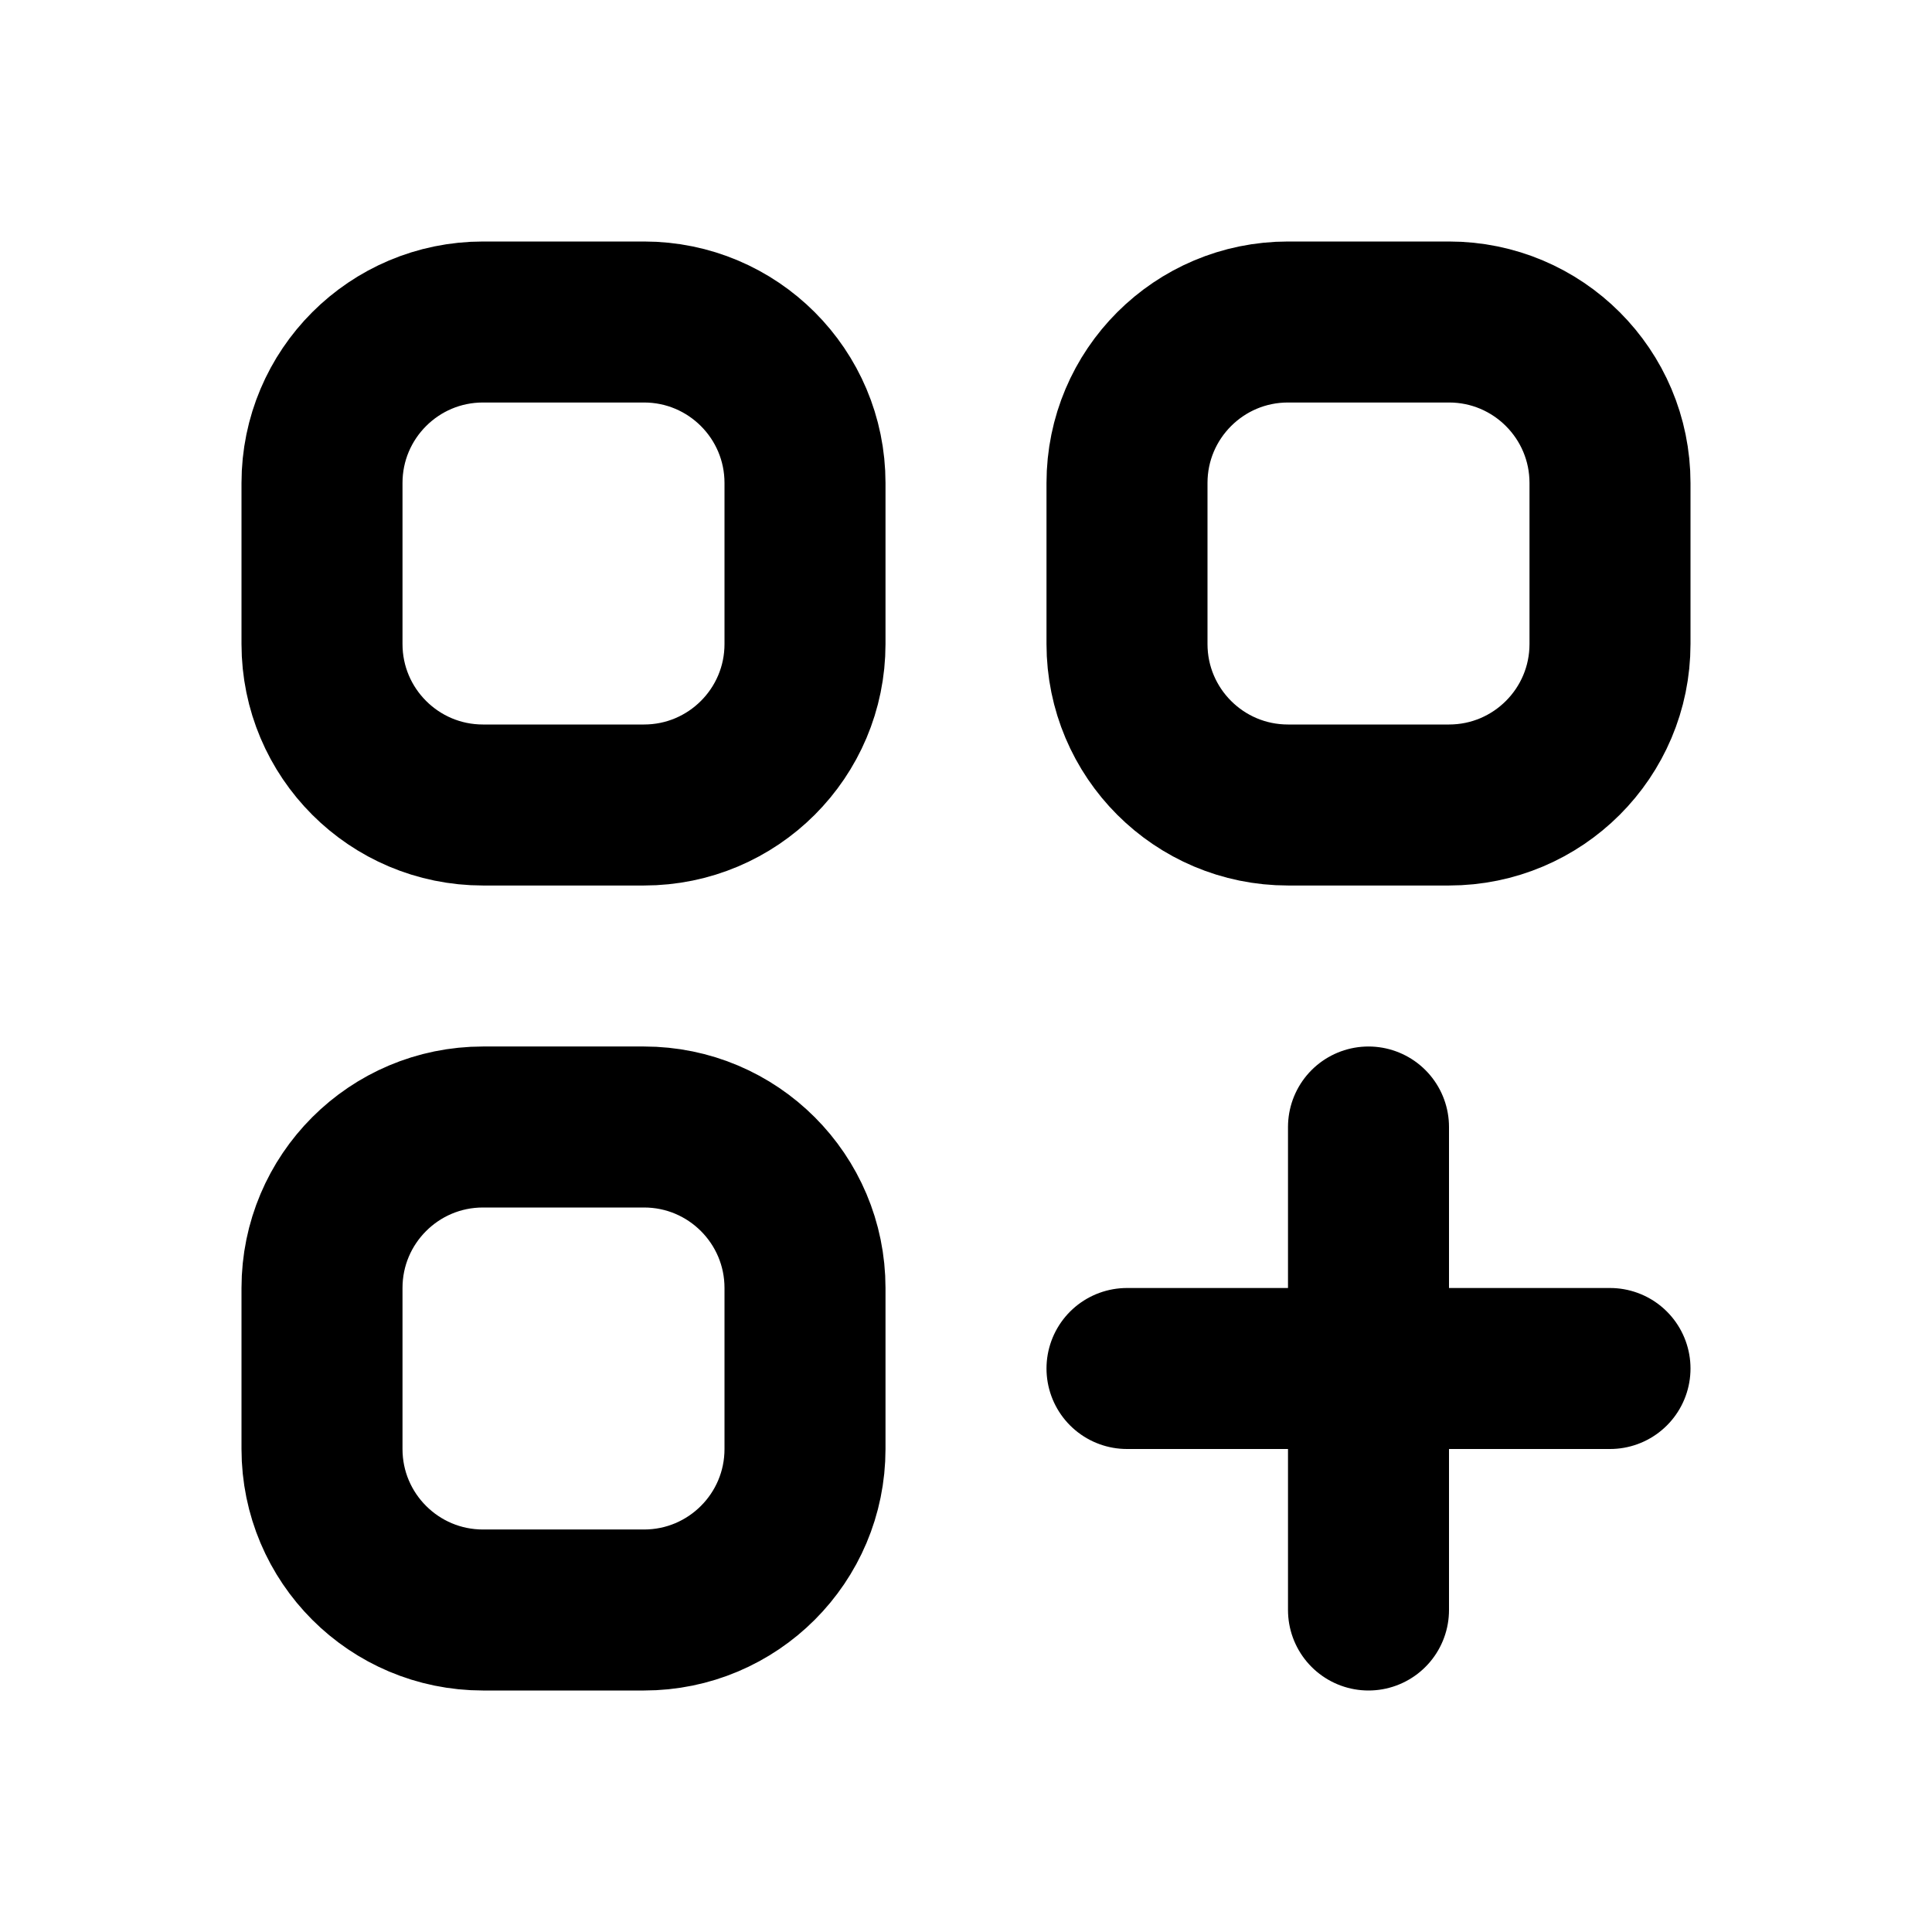
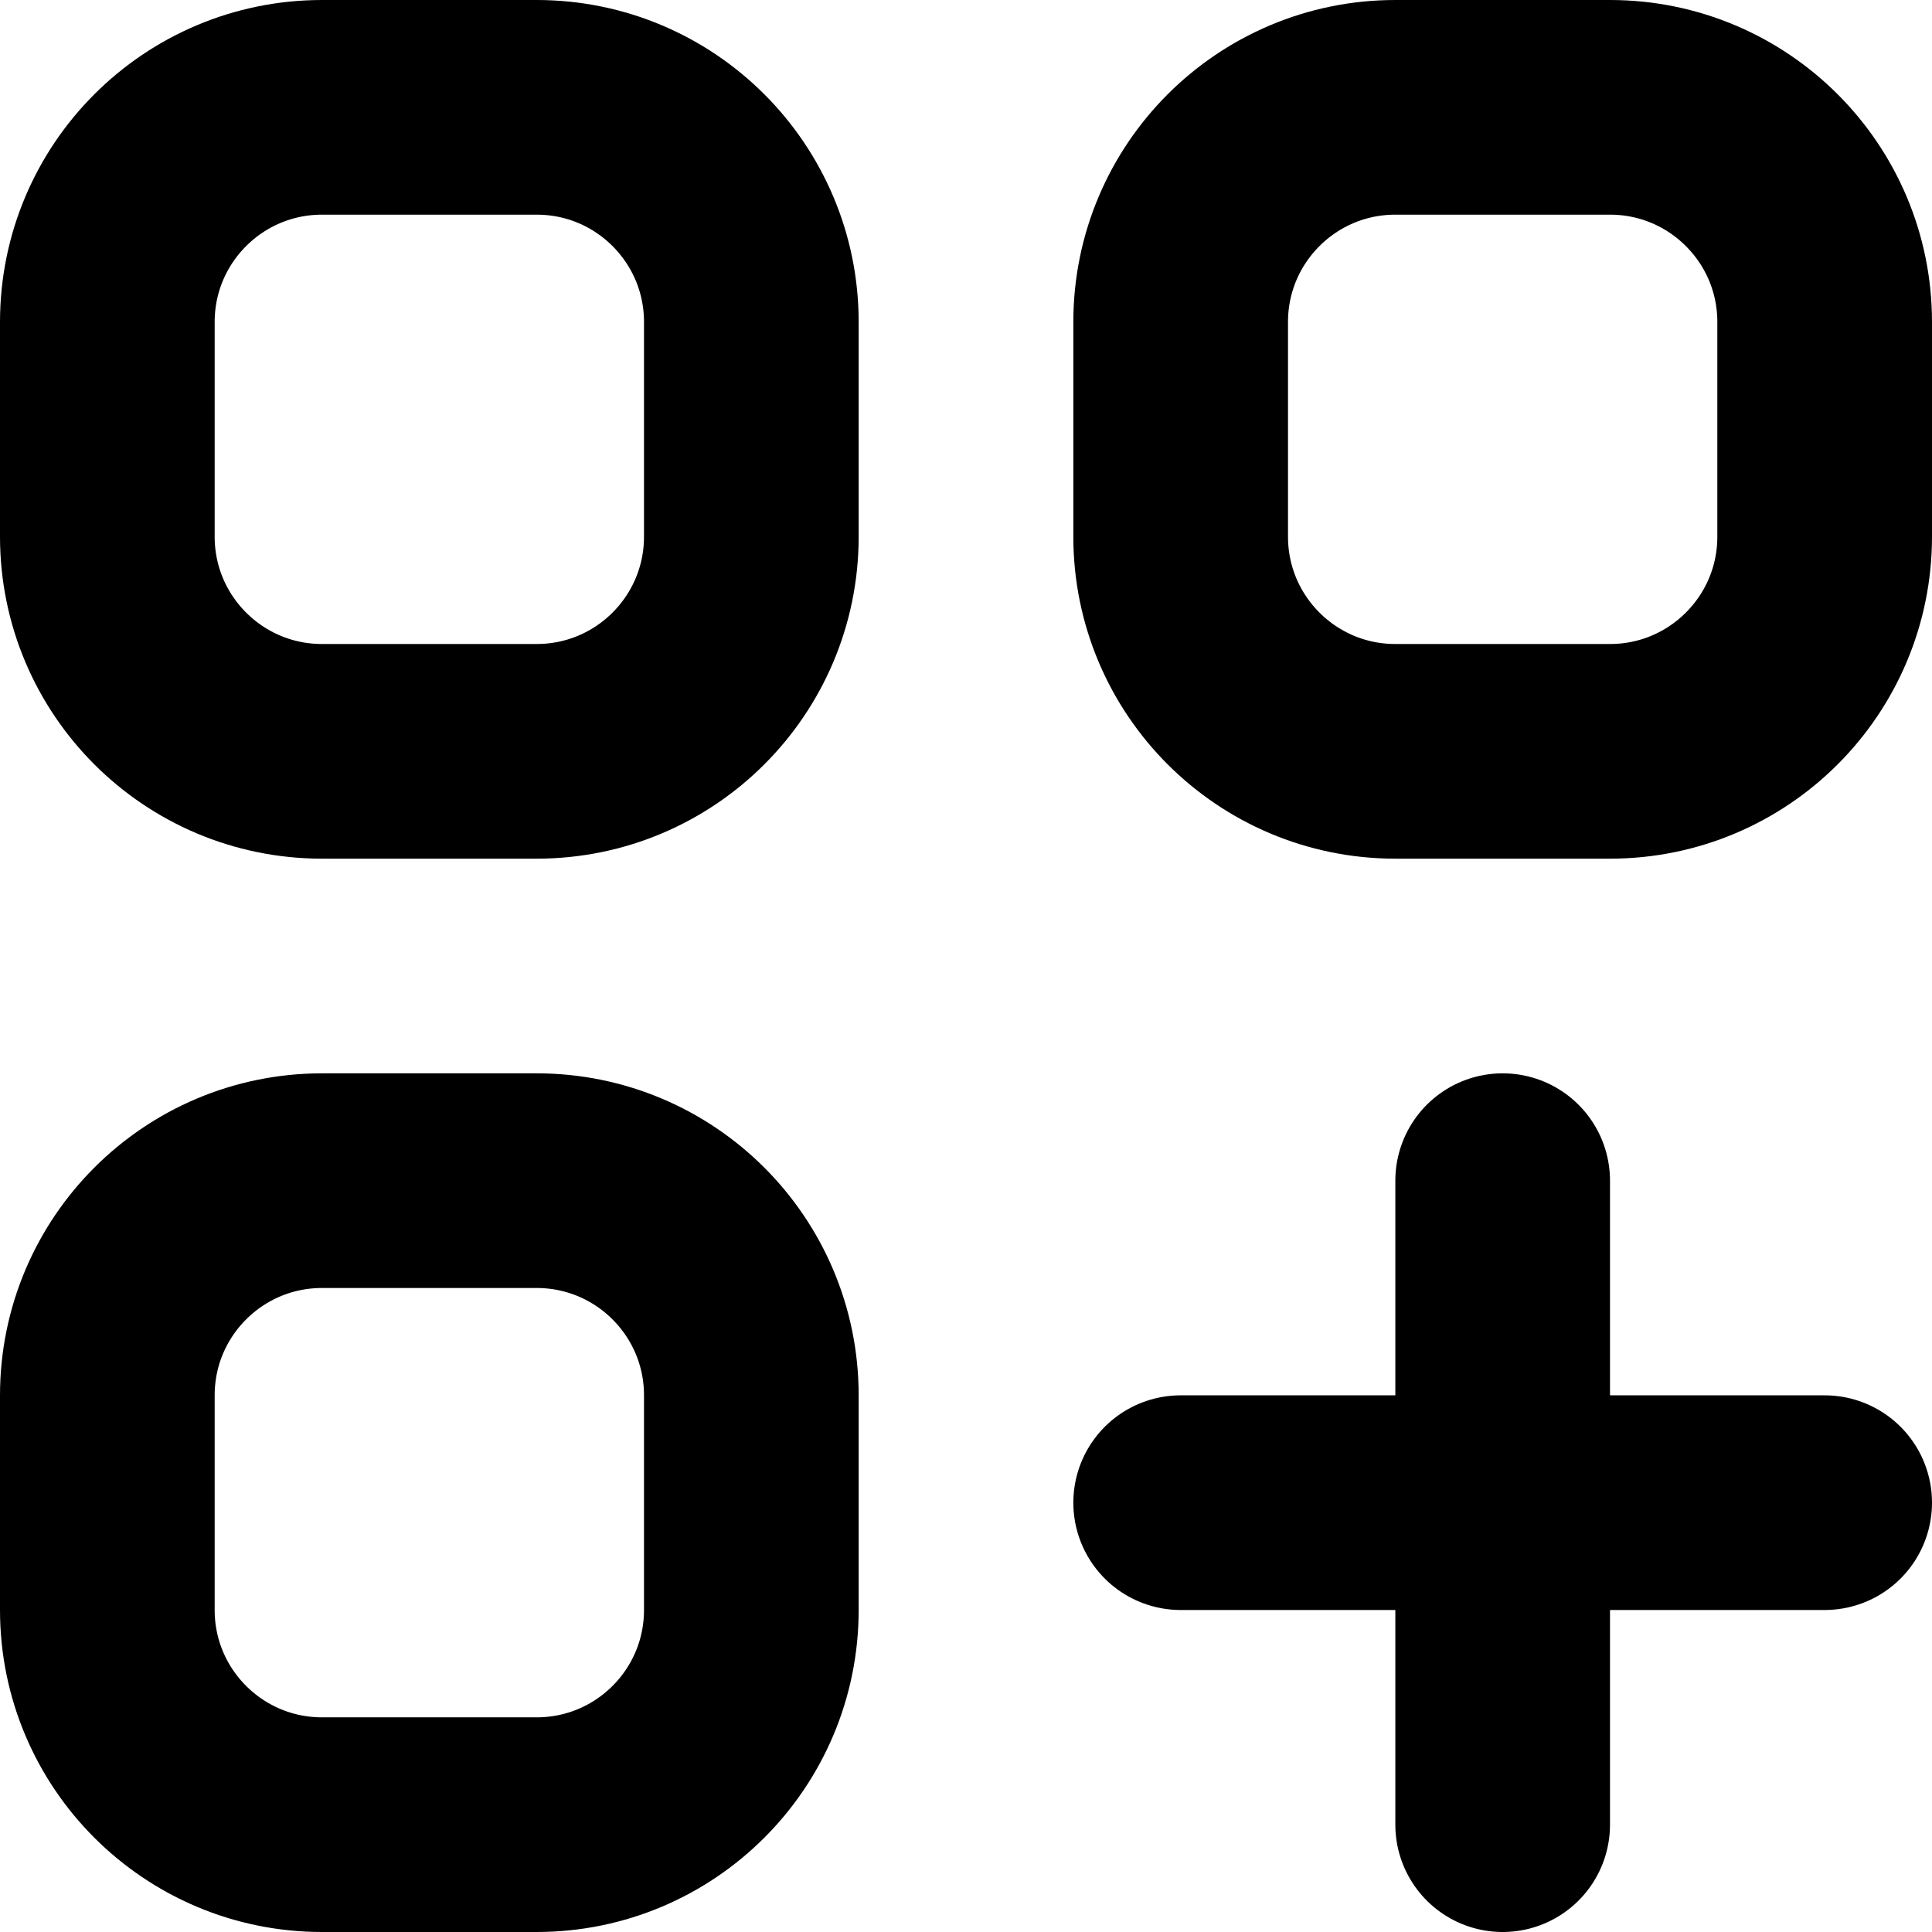
- <svg xmlns="http://www.w3.org/2000/svg" fill="none" viewBox="0 0 24 24" stroke="currentColor">
-   <path stroke-linecap="round" stroke-linejoin="round" stroke-width="2" d="M17 14v6m-3-3h6M6 10h2a2 2 0 002-2V6a2 2 0 00-2-2H6a2 2 0 00-2 2v2a2 2 0 002 2zm10 0h2a2 2 0 002-2V6a2 2 0 00-2-2h-2a2 2 0 00-2 2v2a2 2 0 002 2zM6 20h2a2 2 0 002-2v-2a2 2 0 00-2-2H6a2 2 0 00-2 2v2a2 2 0 002 2z" />
+ <svg xmlns="http://www.w3.org/2000/svg" fill="none" viewBox="0 0 18 18" stroke="currentColor">
+   <path stroke-linecap="round" stroke-linejoin="round" stroke-width="2" d="M17,14v6m-3-3h6M6,10H8a2,2,0,0,0,2-2V6A2,2,0,0,0,8,4H6A2,2,0,0,0,4,6V8A2,2,0,0,0,6,10Zm10,0h2a2,2,0,0,0,2-2V6a2,2,0,0,0-2-2H16a2,2,0,0,0-2,2V8A2,2,0,0,0,16,10ZM6,20H8a2,2,0,0,0,2-2V16a2,2,0,0,0-2-2H6a2,2,0,0,0-2,2v2A2,2,0,0,0,6,20Z" transform="translate(-3 -3)" />
</svg>
